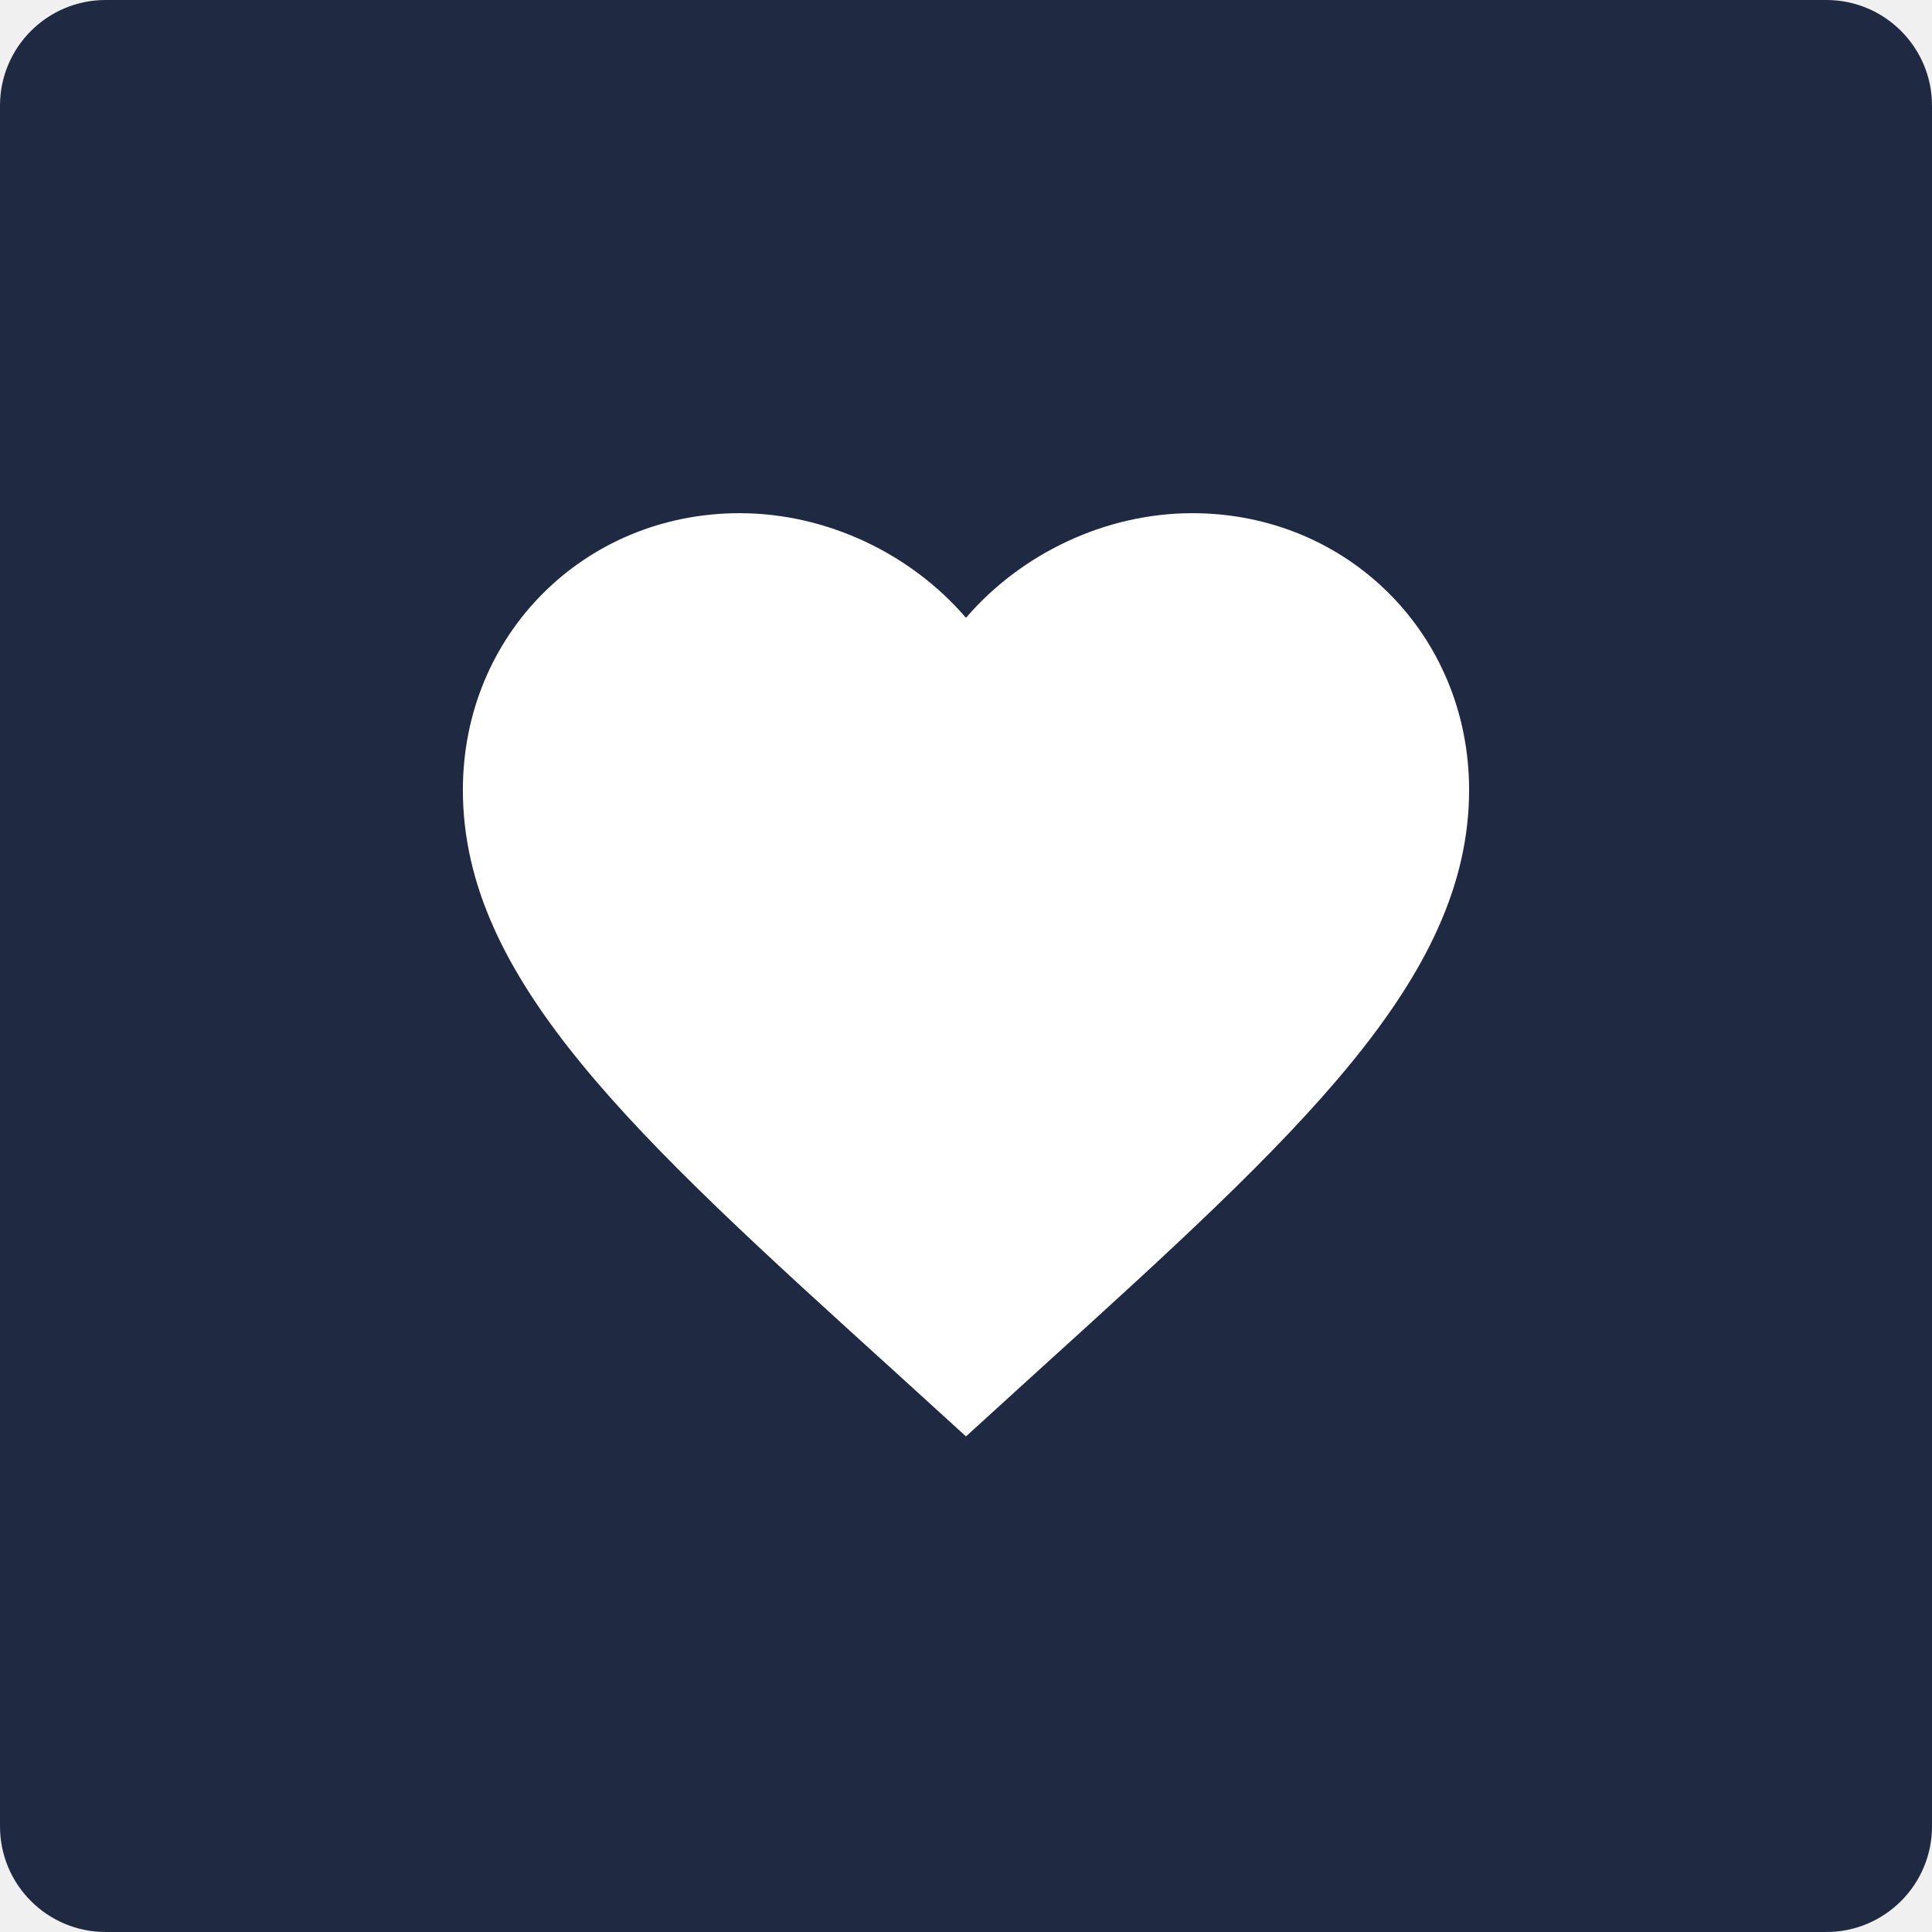
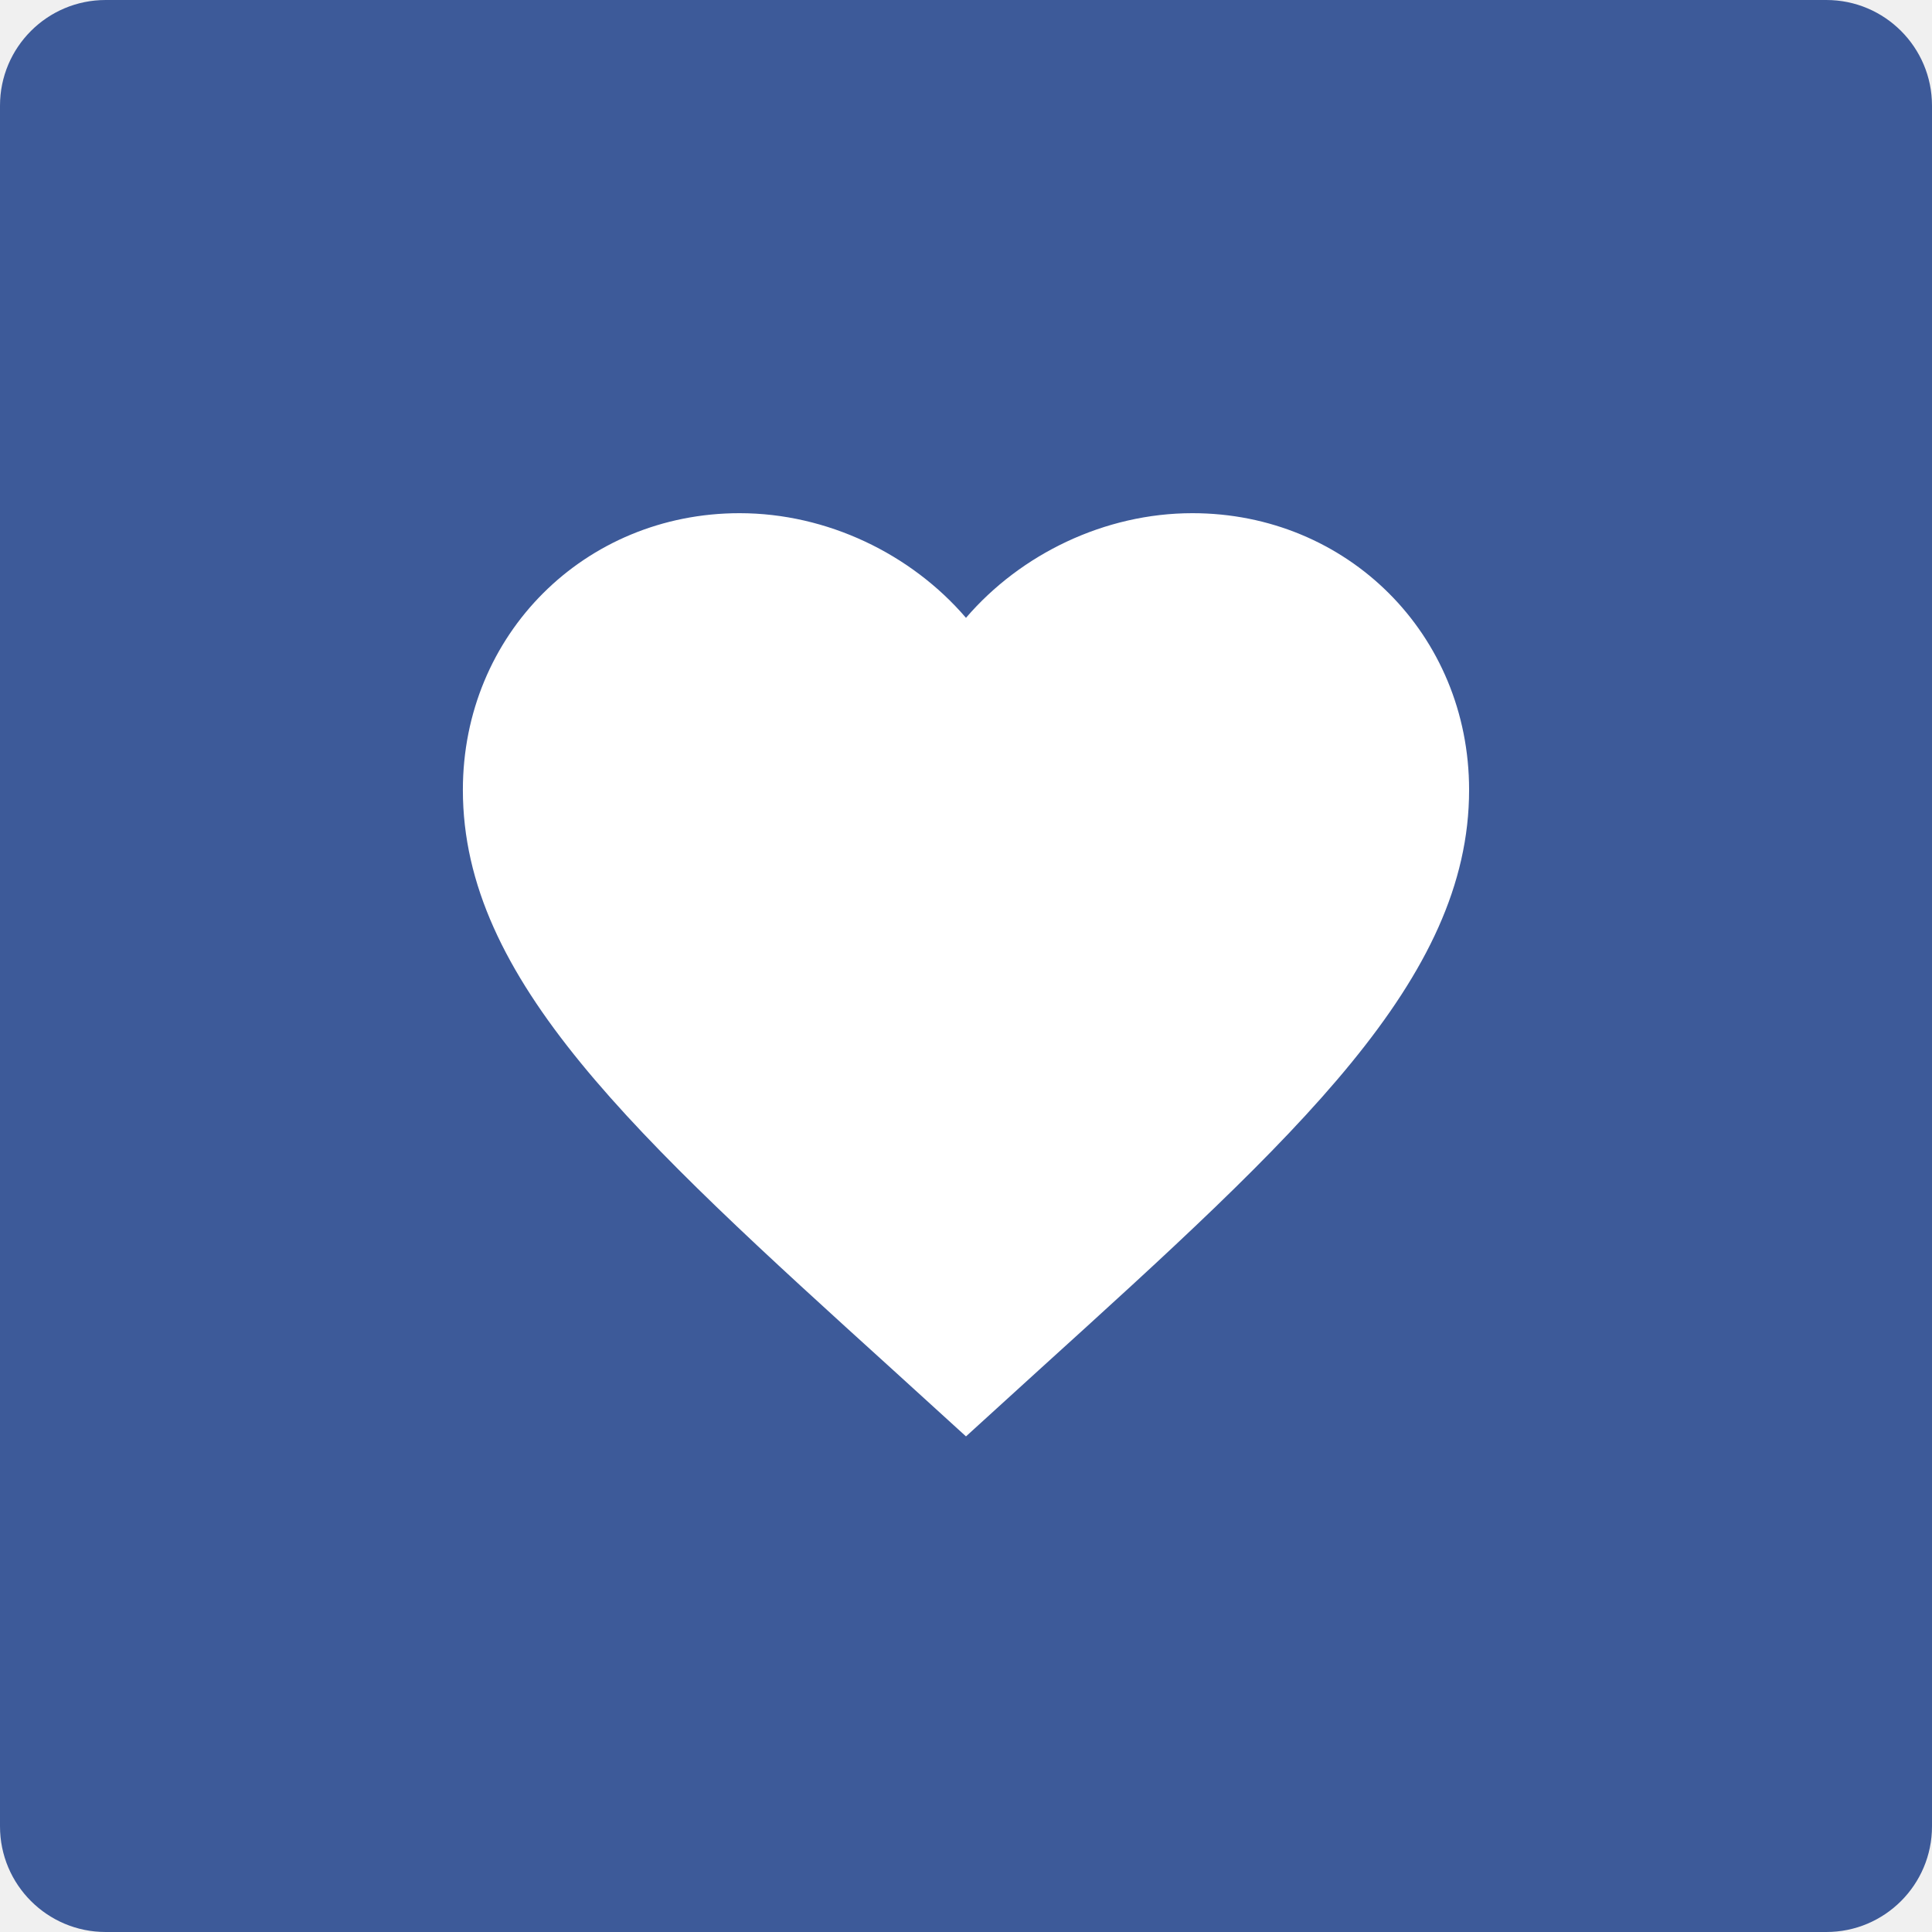
<svg xmlns="http://www.w3.org/2000/svg" width="256" height="256" viewBox="0 0 512 512">
-   <rect width="512" height="512" rx="28" fill="#1f2942" />
+   <rect width="512" height="512" rx="28" fill="#3d5a99" />
  <path transform="translate(96 96) scale(13.333)" d="M12,21.35L10.55,20.03C5.4,15.36 2,12.27 2,8.5C2,5.41 4.42,3 7.5,3C9.24,3 10.91,3.81 12,5.08C13.09,3.81 14.76,3 16.5,3C19.58,3 22,5.41 22,8.5C22,12.27 18.6,15.36 13.45,20.03L12,21.35Z" fill="#fff" />
</svg>
